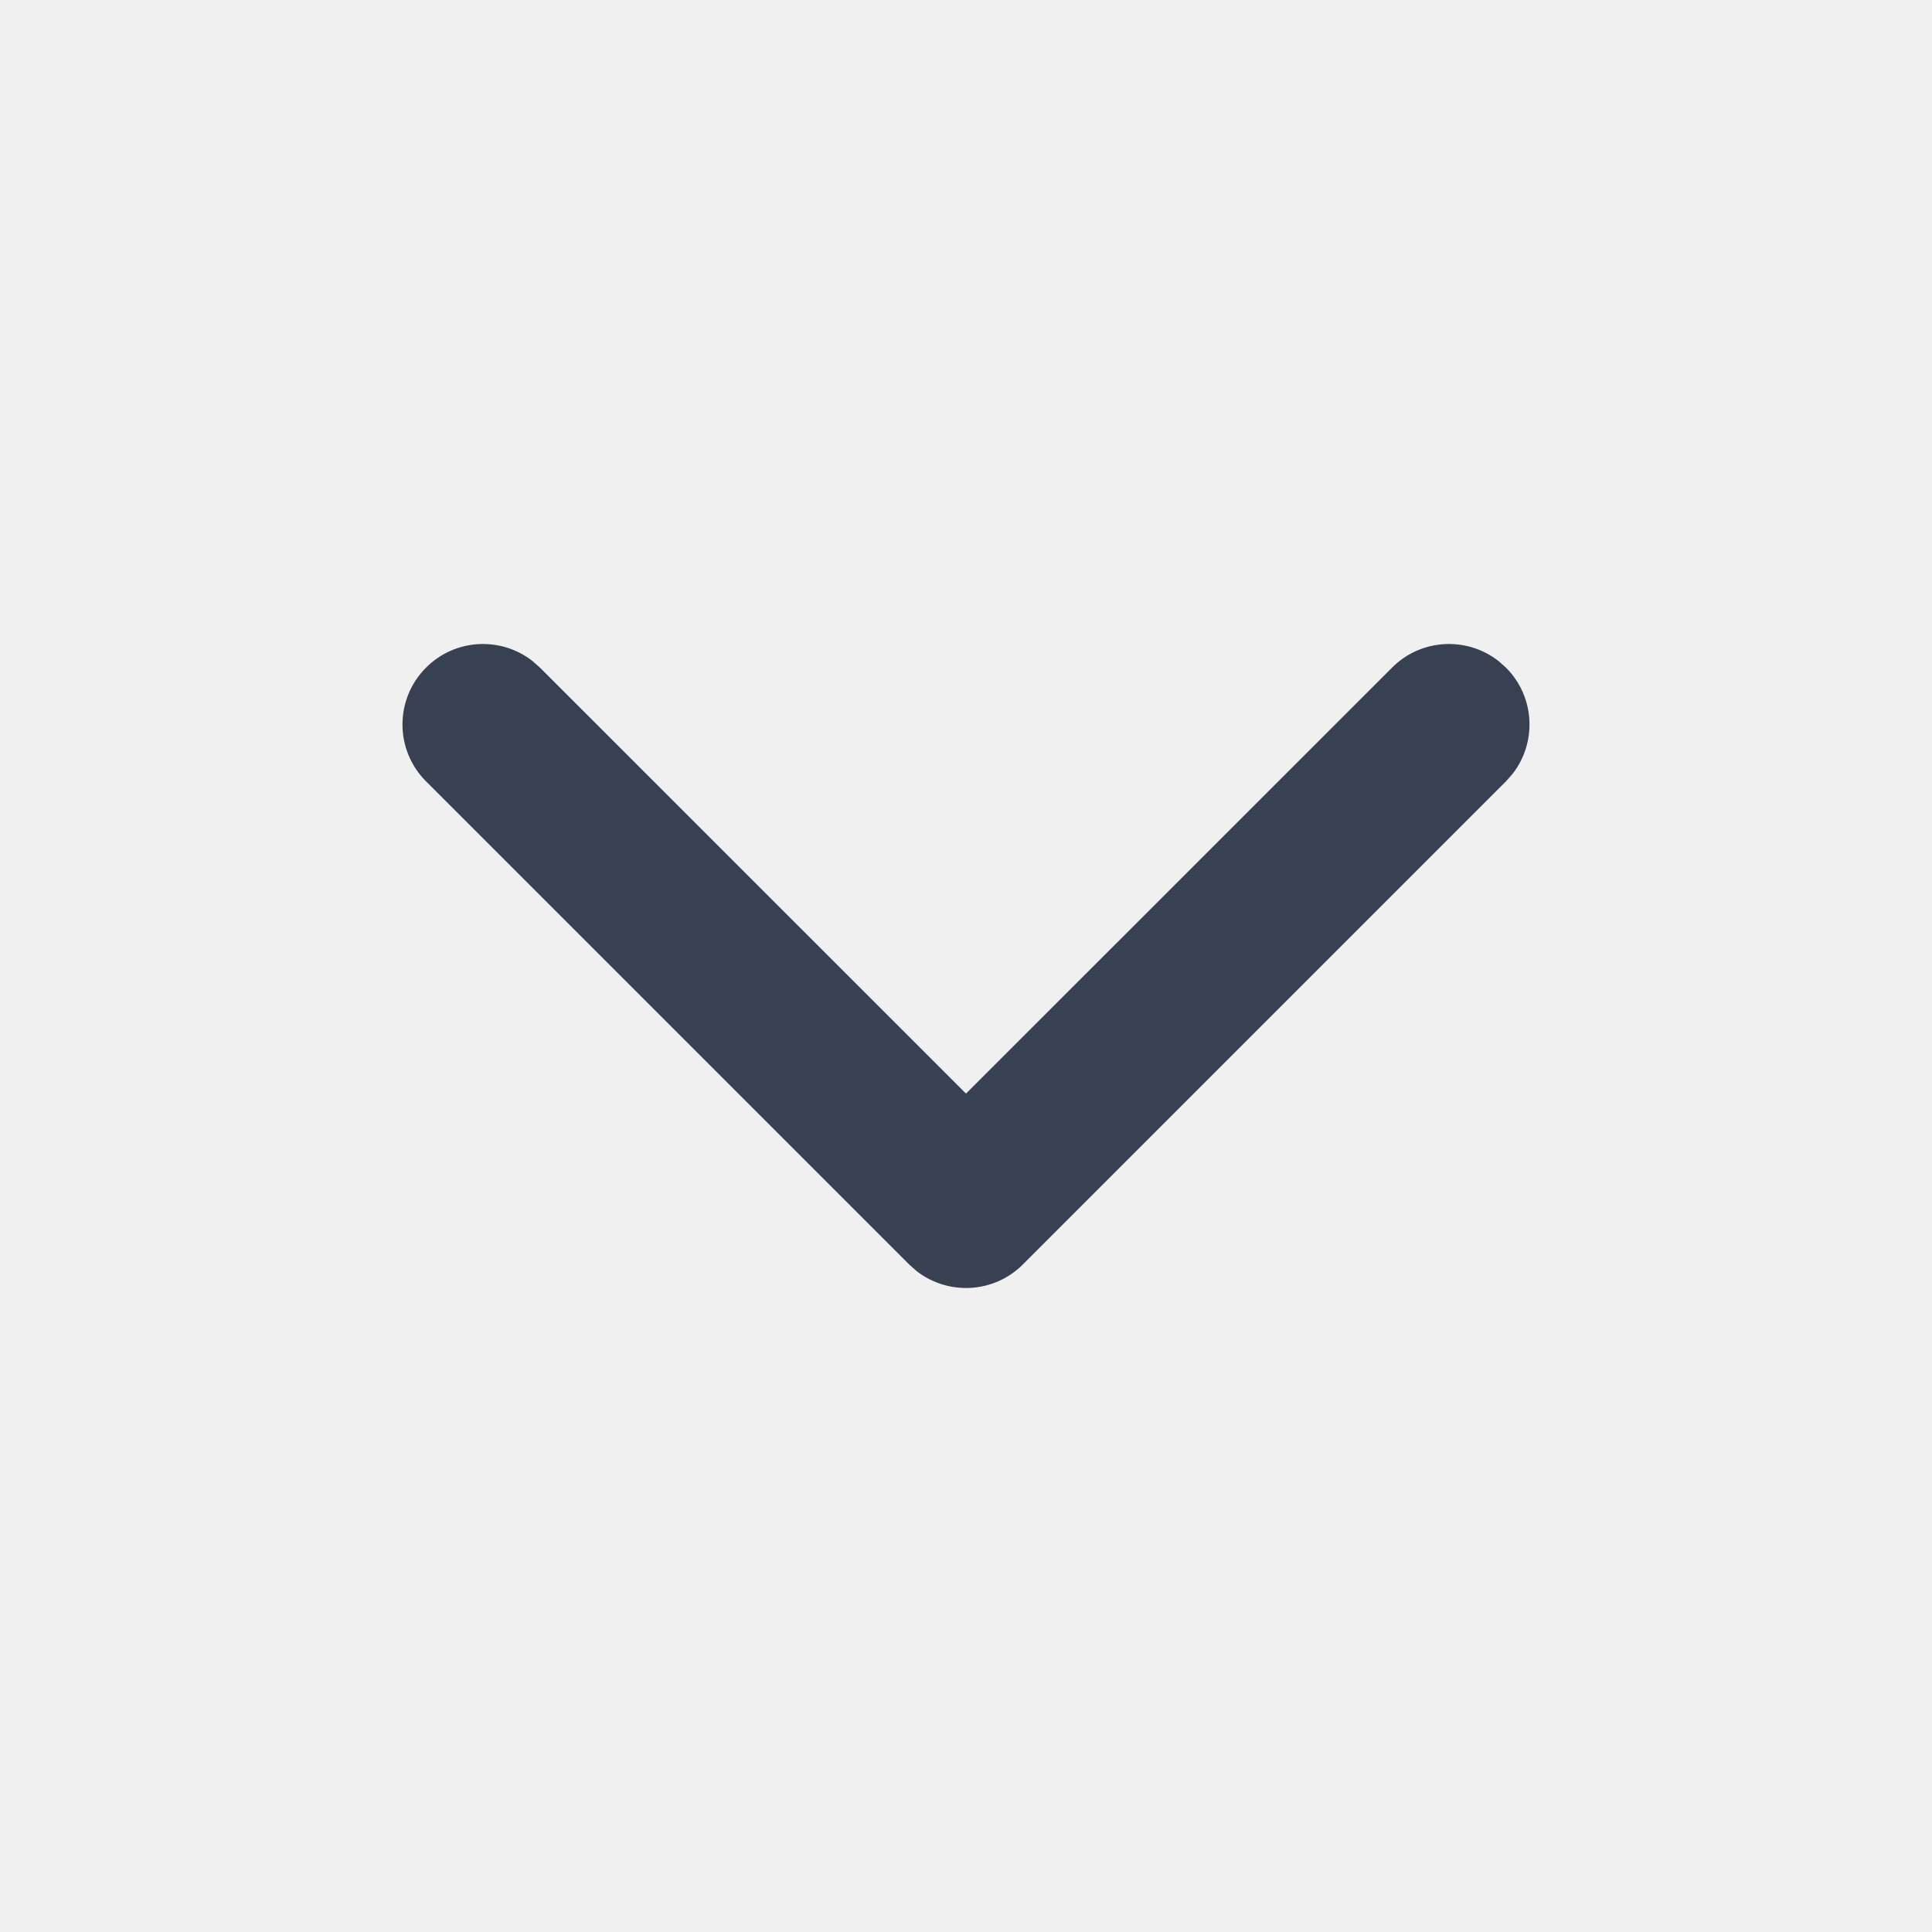
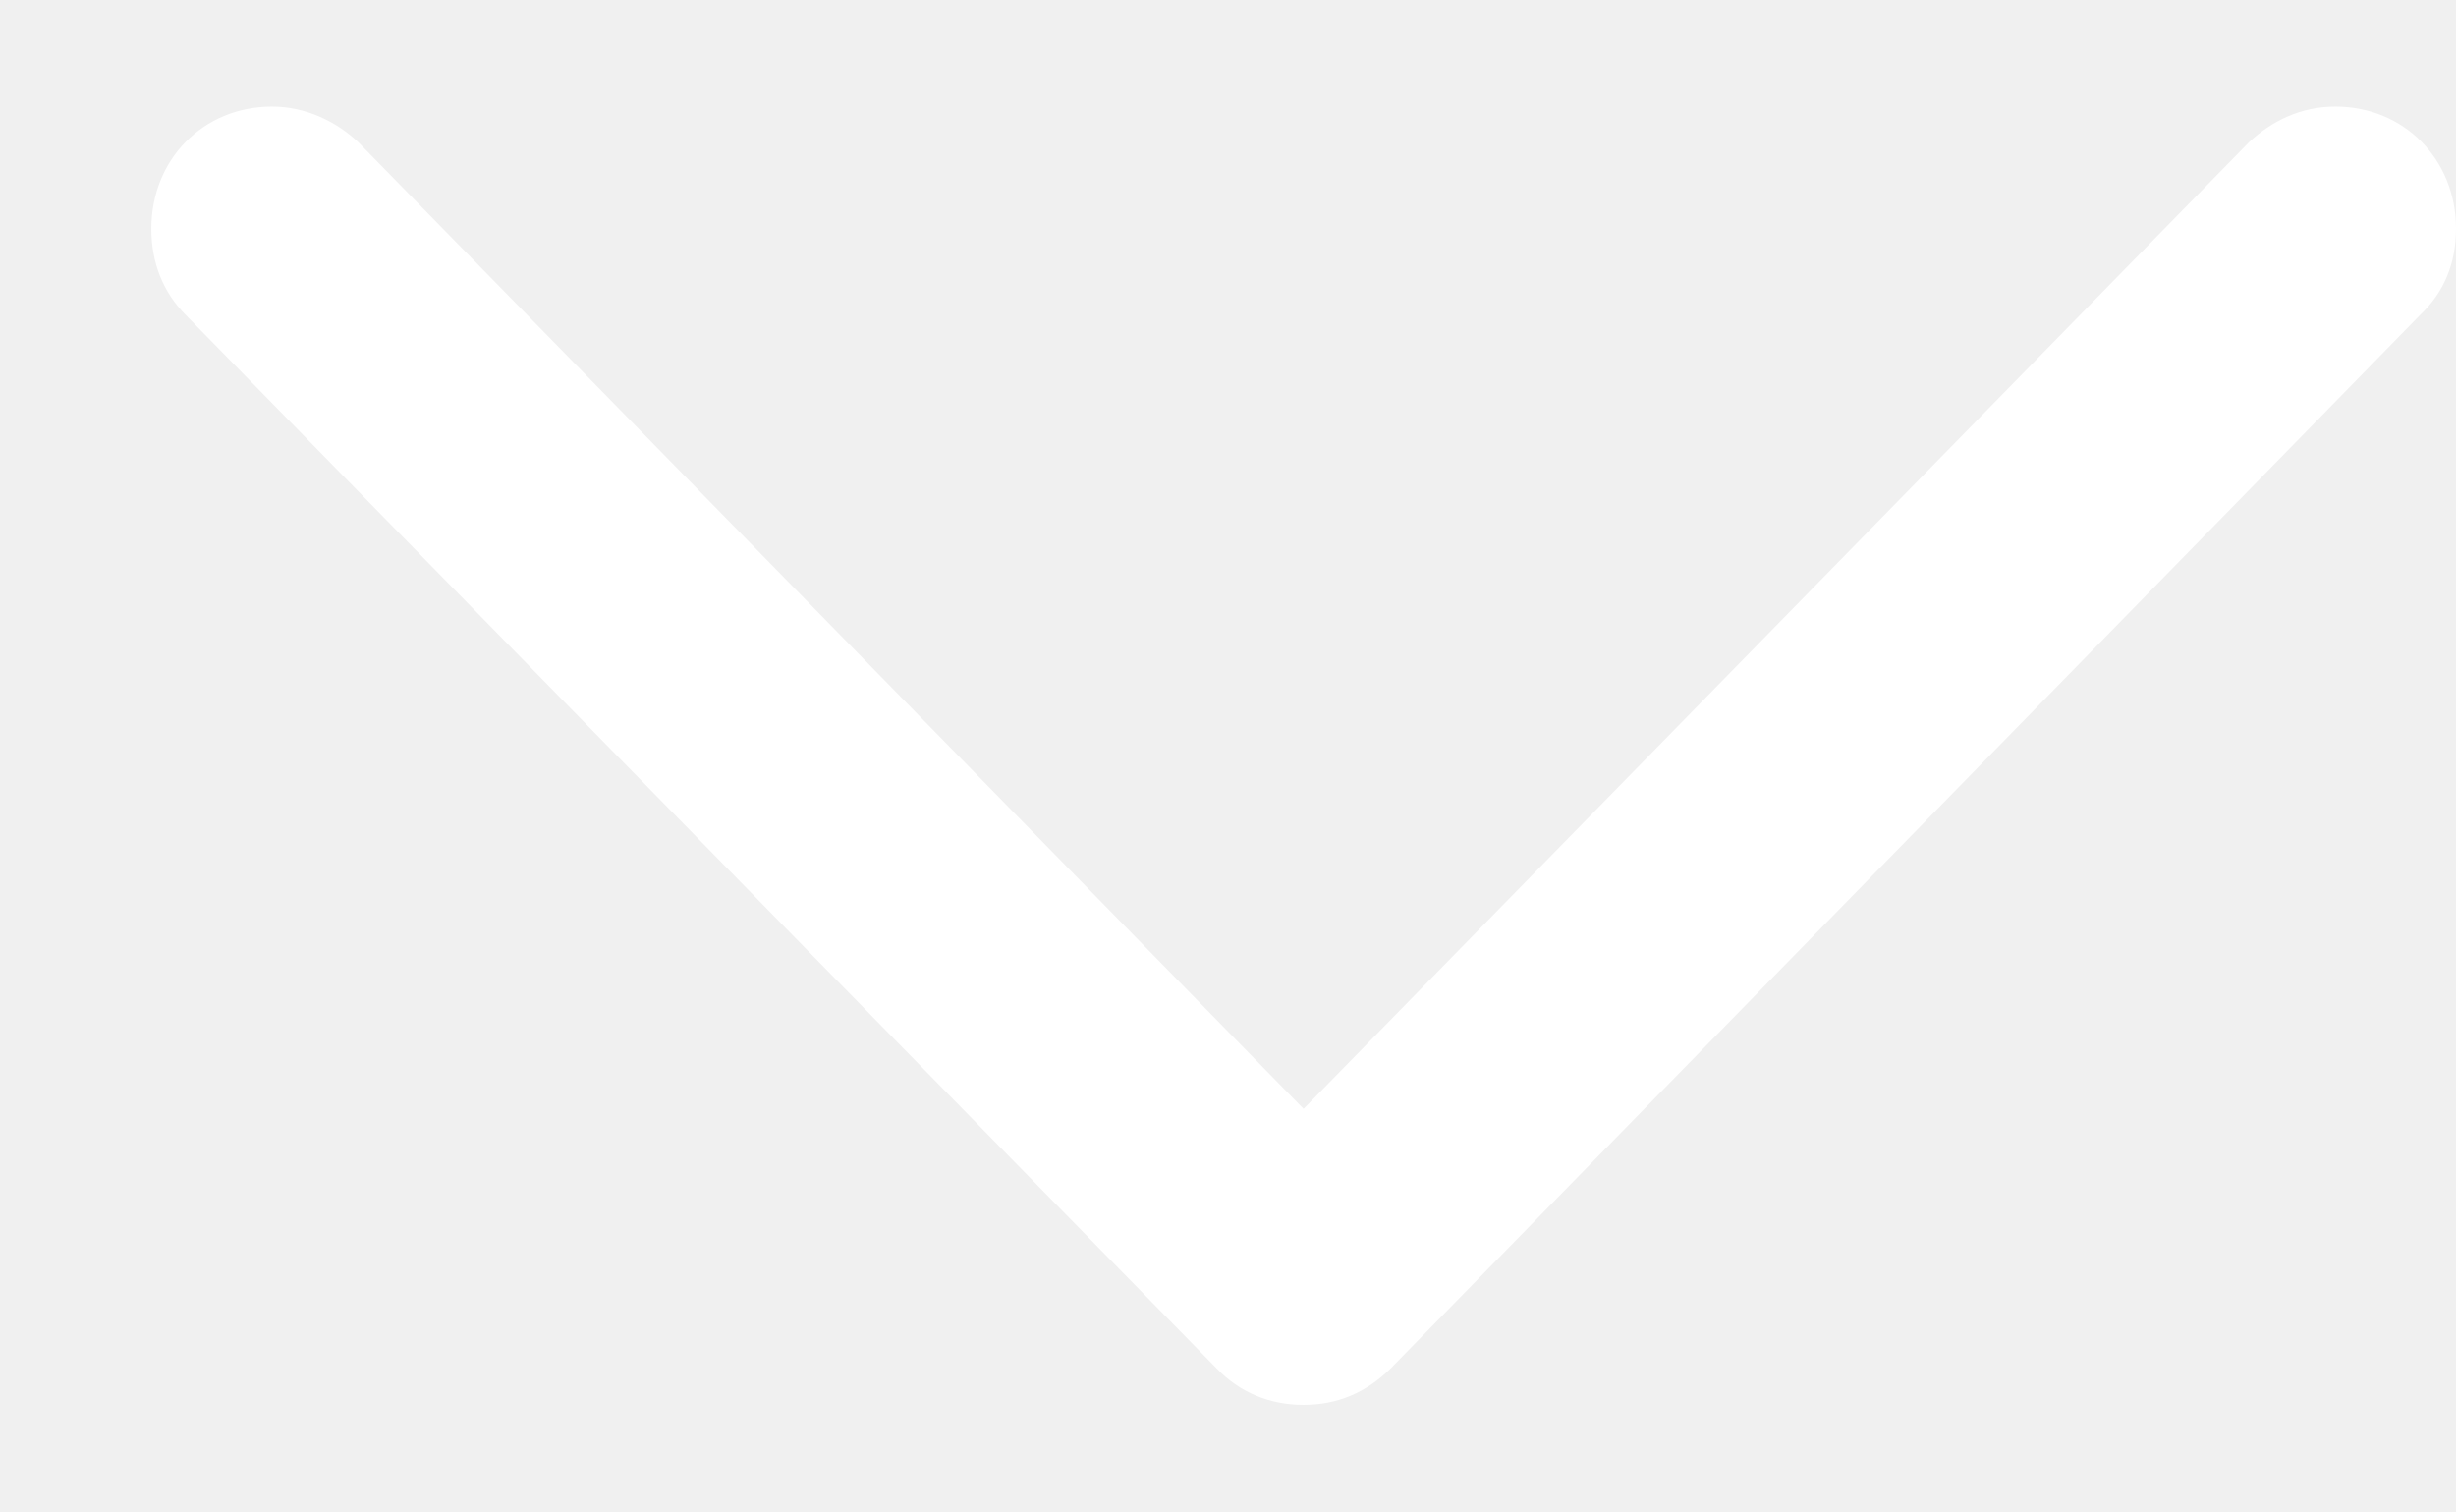
- <svg xmlns="http://www.w3.org/2000/svg" width="24" height="24" viewBox="0 0 24 24" fill="none">
-   <g id="User Interface / Chevron Down">
-     <path id="Shape" fill-rule="evenodd" clip-rule="evenodd" d="M5.293 8.293C5.653 7.932 6.221 7.905 6.613 8.21L6.707 8.293L12 13.585L17.293 8.293C17.653 7.932 18.221 7.905 18.613 8.21L18.707 8.293C19.068 8.653 19.095 9.221 18.79 9.613L18.707 9.707L12.707 15.707C12.347 16.068 11.779 16.095 11.387 15.79L11.293 15.707L5.293 9.707C4.902 9.317 4.902 8.683 5.293 8.293Z" fill="#374151" />
-   </g>
+ <svg xmlns="http://www.w3.org/2000/svg" width="13" height="8" viewBox="0 0 13 8" fill="none">
+   <path d="M6.9 7.436C7.076 7.436 7.231 7.373 7.364 7.24L12.81 1.667C12.937 1.547 13 1.393 13 1.21C13 0.845 12.726 0.564 12.361 0.564C12.178 0.564 12.023 0.641 11.904 0.753L6.9 5.869L1.897 0.753C1.778 0.641 1.616 0.564 1.44 0.564C1.075 0.564 0.801 0.845 0.801 1.21C0.801 1.393 0.864 1.547 0.983 1.667L6.437 7.24C6.563 7.373 6.725 7.436 6.9 7.436Z" fill="white" />
</svg>
